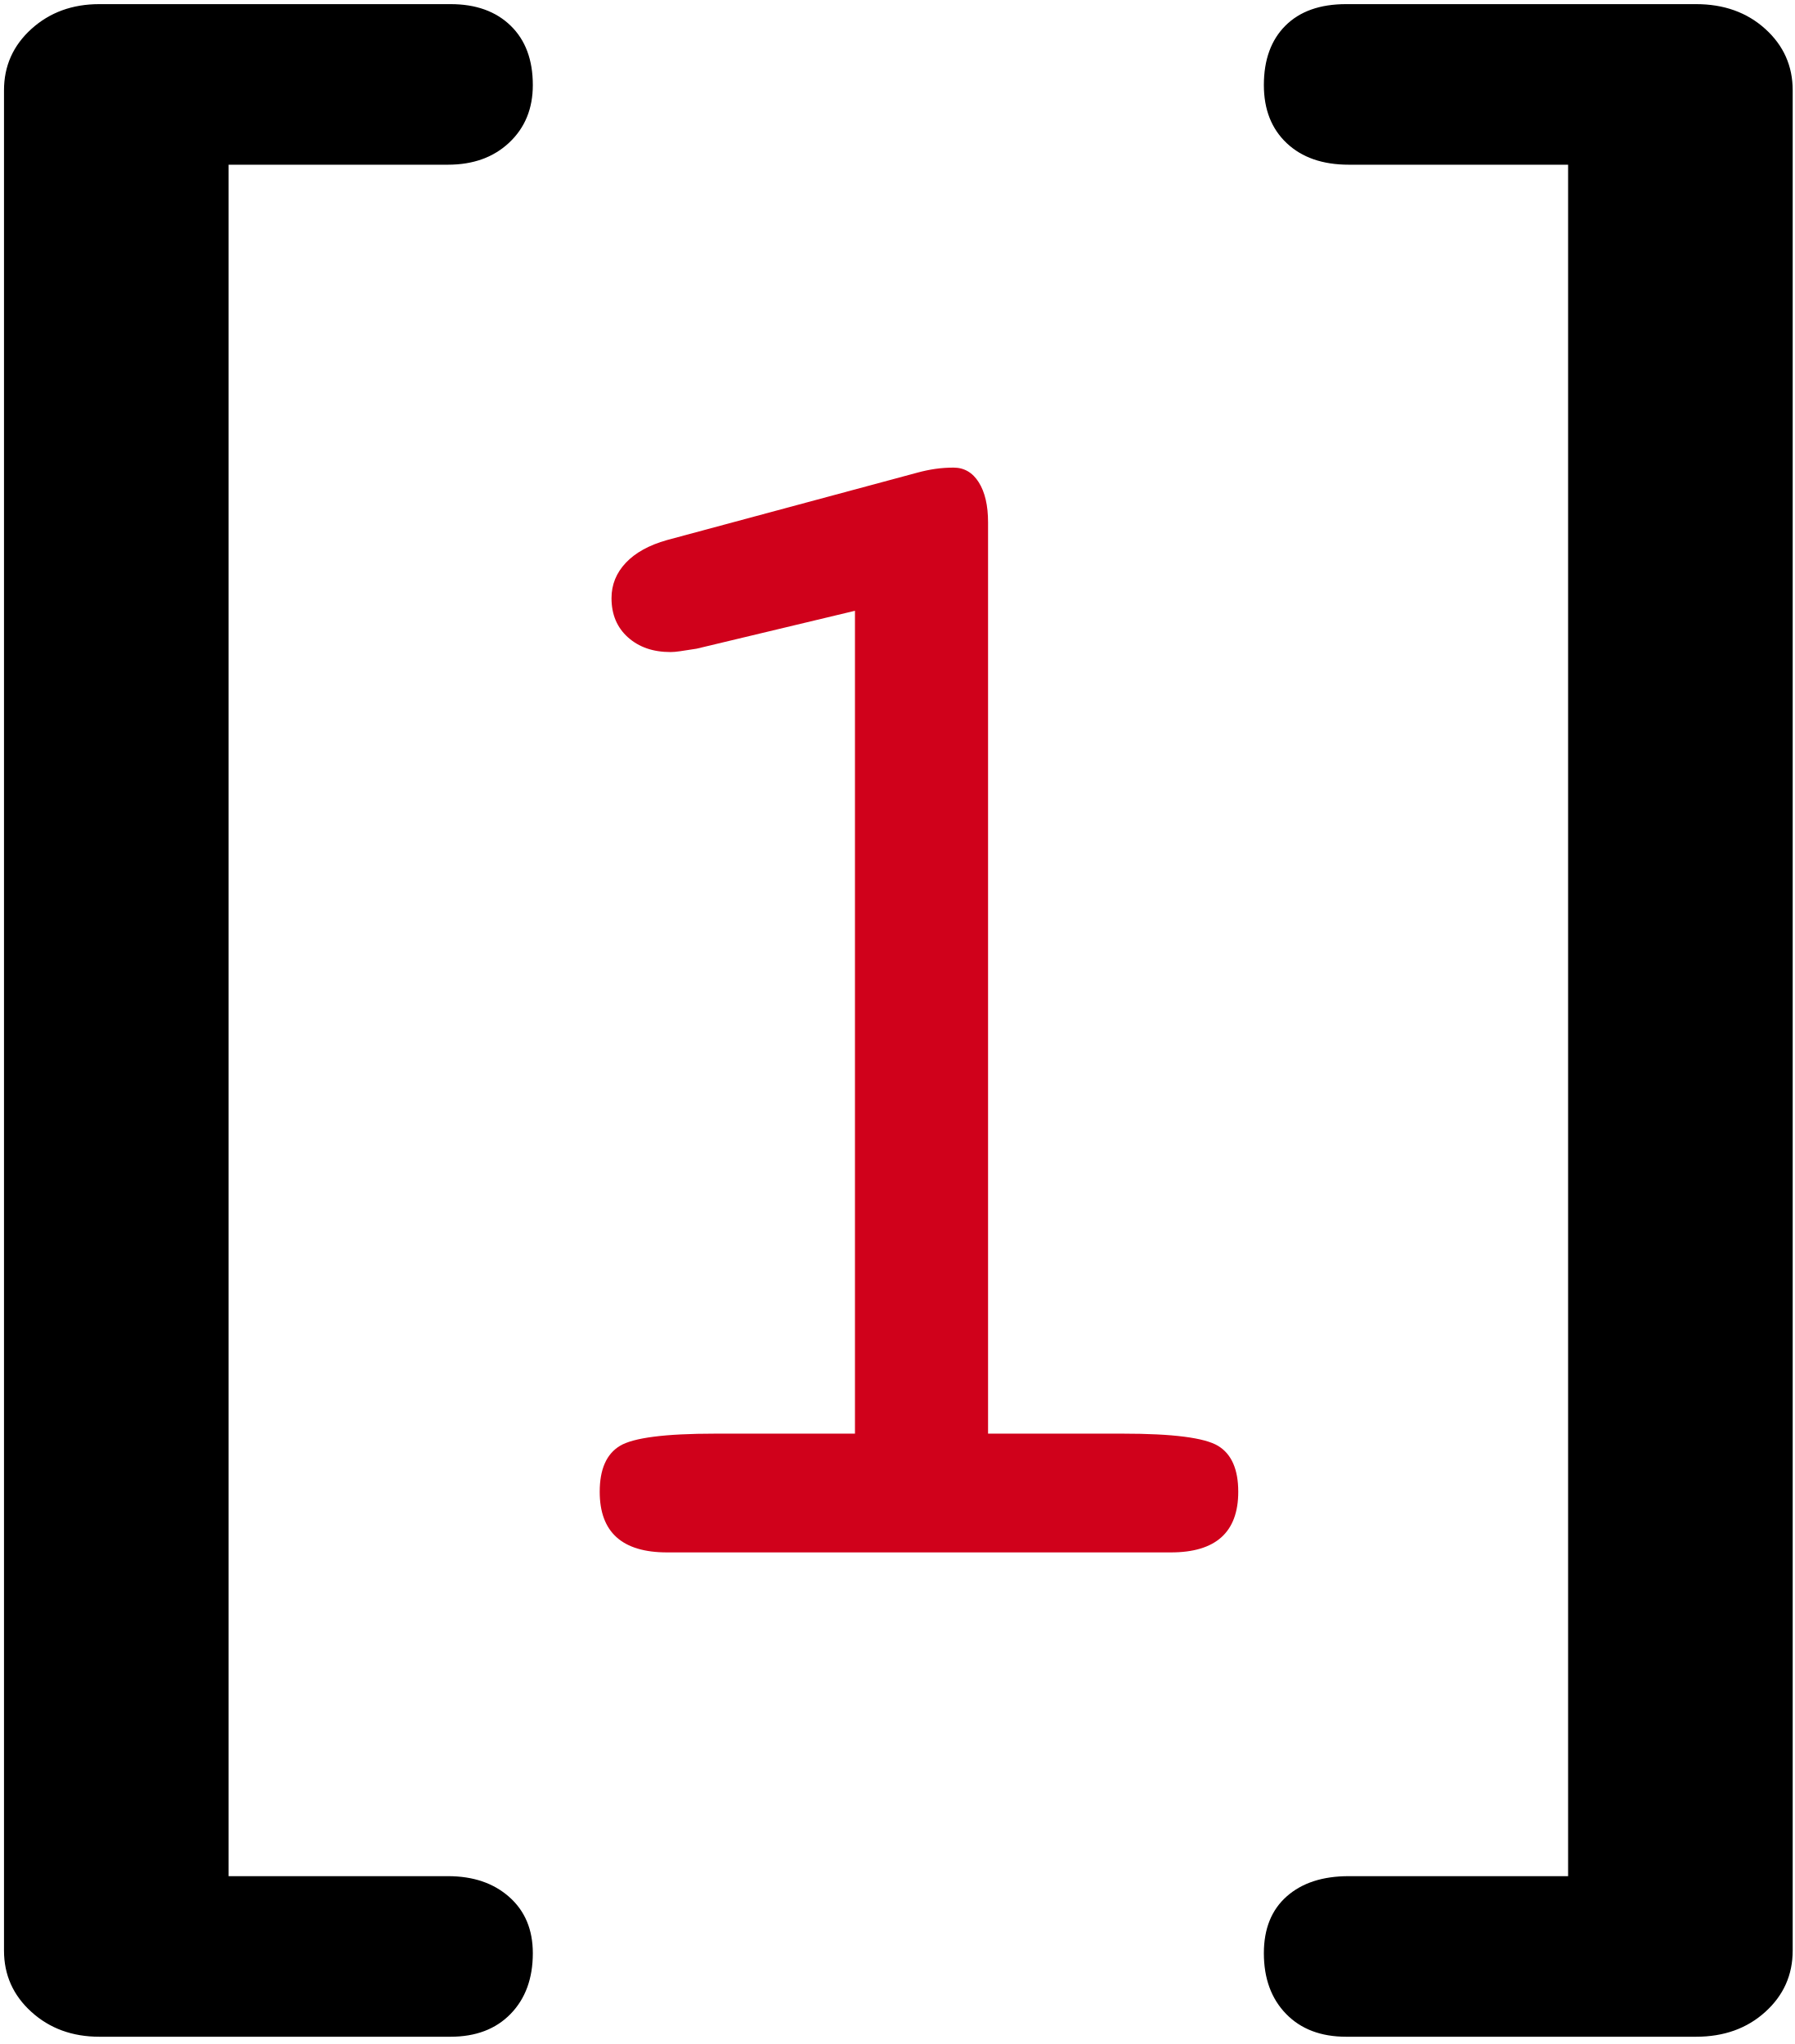
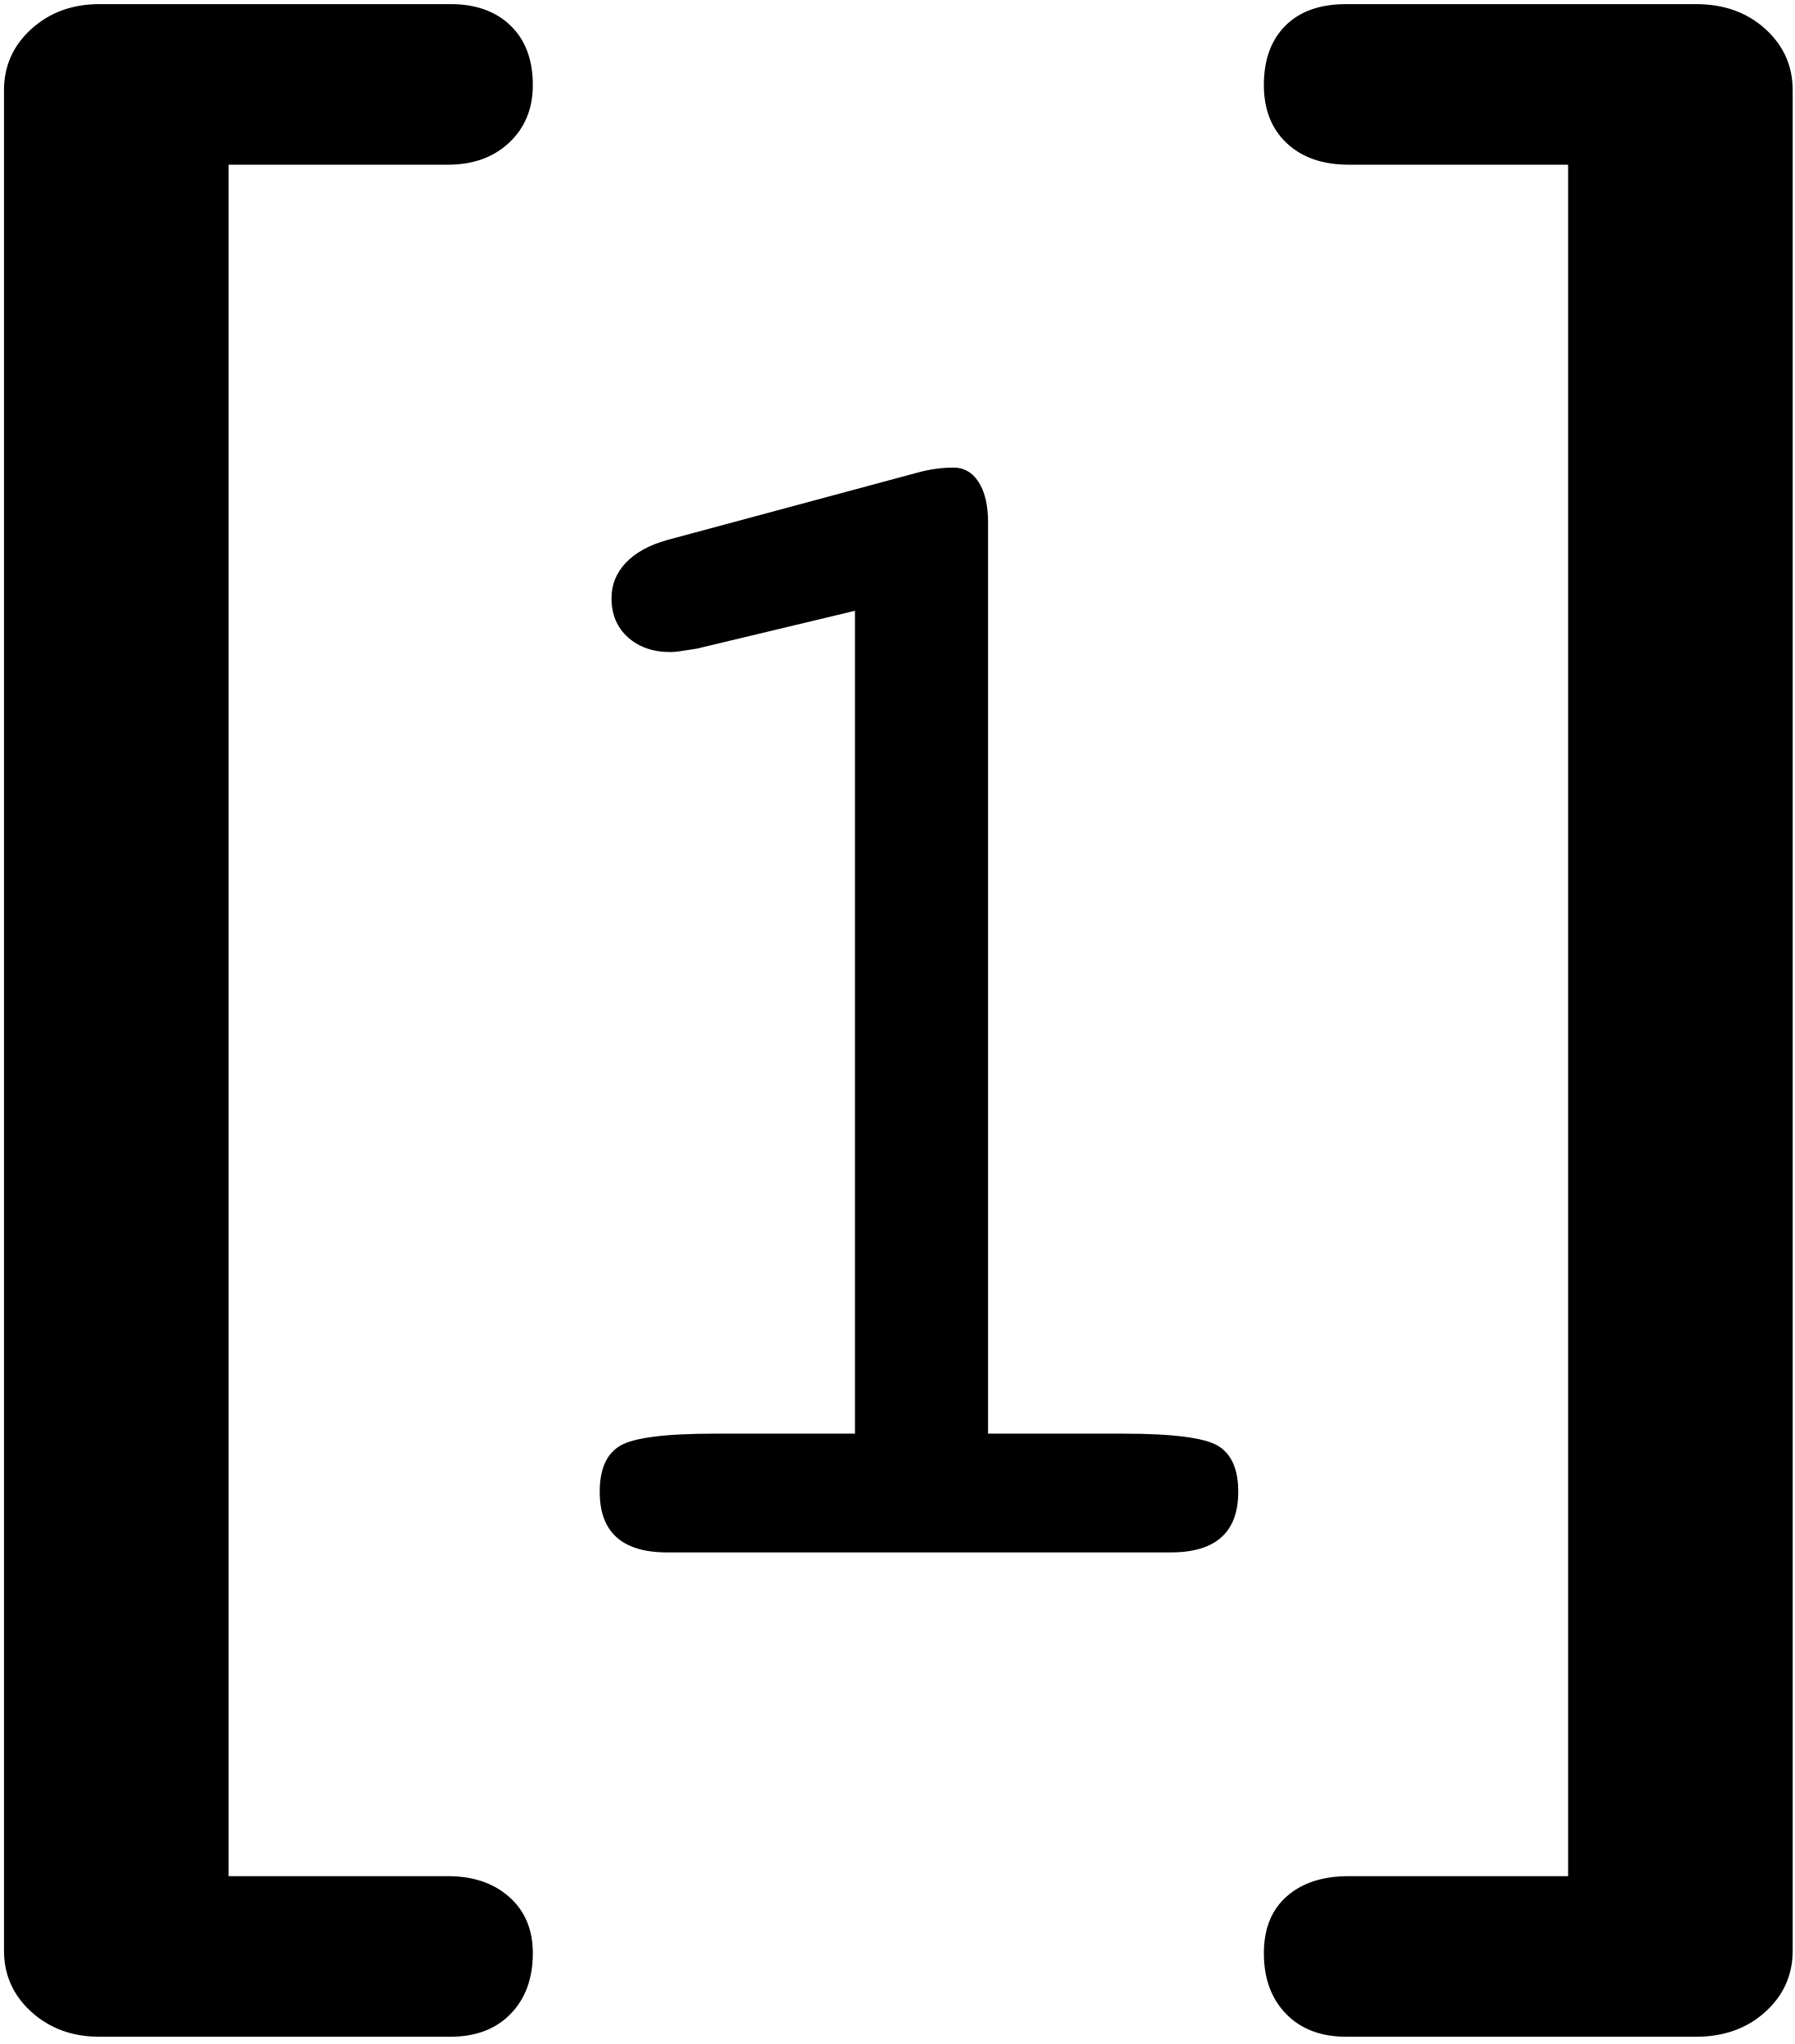
<svg xmlns="http://www.w3.org/2000/svg" width="208px" height="237px" viewBox="0 0 208 237" version="1.1">
  <defs />
  <g id="Page-1" stroke="none" stroke-width="1" fill="none" fill-rule="evenodd">
    <g id="Dev-Logo">
-       <path d="M80.752,75.215 L78.848,75.508 C78.425,75.573 78.051,75.605 77.725,75.605 C75.707,75.605 74.063,75.036 72.793,73.896 C71.524,72.757 70.889,71.243 70.889,69.355 C70.889,67.793 71.442,66.426 72.549,65.254 C73.656,64.082 75.251,63.203 77.334,62.617 L106.338,54.805 C107.054,54.609 107.754,54.463 108.438,54.365 C109.122,54.268 109.821,54.219 110.538,54.219 C111.775,54.219 112.751,54.788 113.467,55.928 C114.183,57.067 114.541,58.613 114.541,60.566 L114.541,166.23 L130.166,166.23 C135.961,166.23 139.639,166.702 141.202,167.646 C142.764,168.59 143.545,170.365 143.545,172.969 C143.545,175.313 142.894,177.07 141.592,178.242 C140.29,179.414 138.337,180 135.733,180 L77.334,180 C74.73,180 72.777,179.414 71.475,178.242 C70.173,177.07 69.522,175.313 69.522,172.969 C69.522,170.365 70.303,168.59 71.866,167.646 C73.428,166.702 77.107,166.23 82.901,166.23 L99.112,166.23 L99.112,70.82 L80.752,75.215 Z" id="[1]" fill="#D0011B" />
+       <path d="M80.752,75.215 L78.848,75.508 C78.425,75.573 78.051,75.605 77.725,75.605 C75.707,75.605 74.063,75.036 72.793,73.896 C71.524,72.757 70.889,71.243 70.889,69.355 C70.889,67.793 71.442,66.426 72.549,65.254 C73.656,64.082 75.251,63.203 77.334,62.617 L106.338,54.805 C107.054,54.609 107.754,54.463 108.438,54.365 C109.122,54.268 109.821,54.219 110.538,54.219 C111.775,54.219 112.751,54.788 113.467,55.928 C114.183,57.067 114.541,58.613 114.541,60.566 L114.541,166.23 L130.166,166.23 C135.961,166.23 139.639,166.702 141.202,167.646 C142.764,168.59 143.545,170.365 143.545,172.969 C143.545,175.313 142.894,177.07 141.592,178.242 C140.29,179.414 138.337,180 135.733,180 L77.334,180 C74.73,180 72.777,179.414 71.475,178.242 C70.173,177.07 69.522,175.313 69.522,172.969 C69.522,170.365 70.303,168.59 71.866,167.646 C73.428,166.702 77.107,166.23 82.901,166.23 L99.112,166.23 L99.112,70.82 L80.752,75.215 Z" id="[1]" fill="#000" />
      <path d="M26.499,217.539 L51.929,217.539 C54.856,217.539 57.227,218.346 59.043,219.961 C60.86,221.576 61.768,223.745 61.768,226.47 C61.768,229.396 60.91,231.742 59.195,233.508 C57.479,235.274 55.158,236.157 52.232,236.157 L11.514,236.157 C8.386,236.157 5.762,235.199 3.643,233.281 C1.524,231.364 0.464,228.993 0.464,226.167 L0.464,10.469 C0.464,7.643 1.524,5.272 3.643,3.354 C5.762,1.437 8.386,0.479 11.514,0.479 L52.232,0.479 C55.158,0.479 57.479,1.311 59.195,2.976 C60.91,4.641 61.768,6.937 61.768,9.863 C61.768,12.588 60.86,14.808 59.043,16.523 C57.227,18.239 54.856,19.097 51.929,19.097 L26.499,19.097 L26.499,217.539 Z" id="Path" fill="#000000" />
      <path d="M181.783,19.097 L156.353,19.097 C153.326,19.097 150.929,18.264 149.163,16.599 C147.397,14.934 146.514,12.689 146.514,9.863 C146.514,6.937 147.347,4.641 149.012,2.976 C150.677,1.311 153.023,0.479 156.05,0.479 L196.617,0.479 C199.846,0.479 202.52,1.437 204.639,3.354 C206.758,5.272 207.818,7.643 207.818,10.469 L207.818,226.167 C207.818,228.993 206.758,231.364 204.639,233.281 C202.52,235.199 199.846,236.157 196.617,236.157 L156.05,236.157 C153.124,236.157 150.803,235.274 149.087,233.508 C147.372,231.742 146.514,229.396 146.514,226.47 C146.514,223.644 147.397,221.449 149.163,219.885 C150.929,218.321 153.326,217.539 156.353,217.539 L181.783,217.539 L181.783,19.097 Z" id="Path" fill="#000000" />
    </g>
  </g>
</svg>
